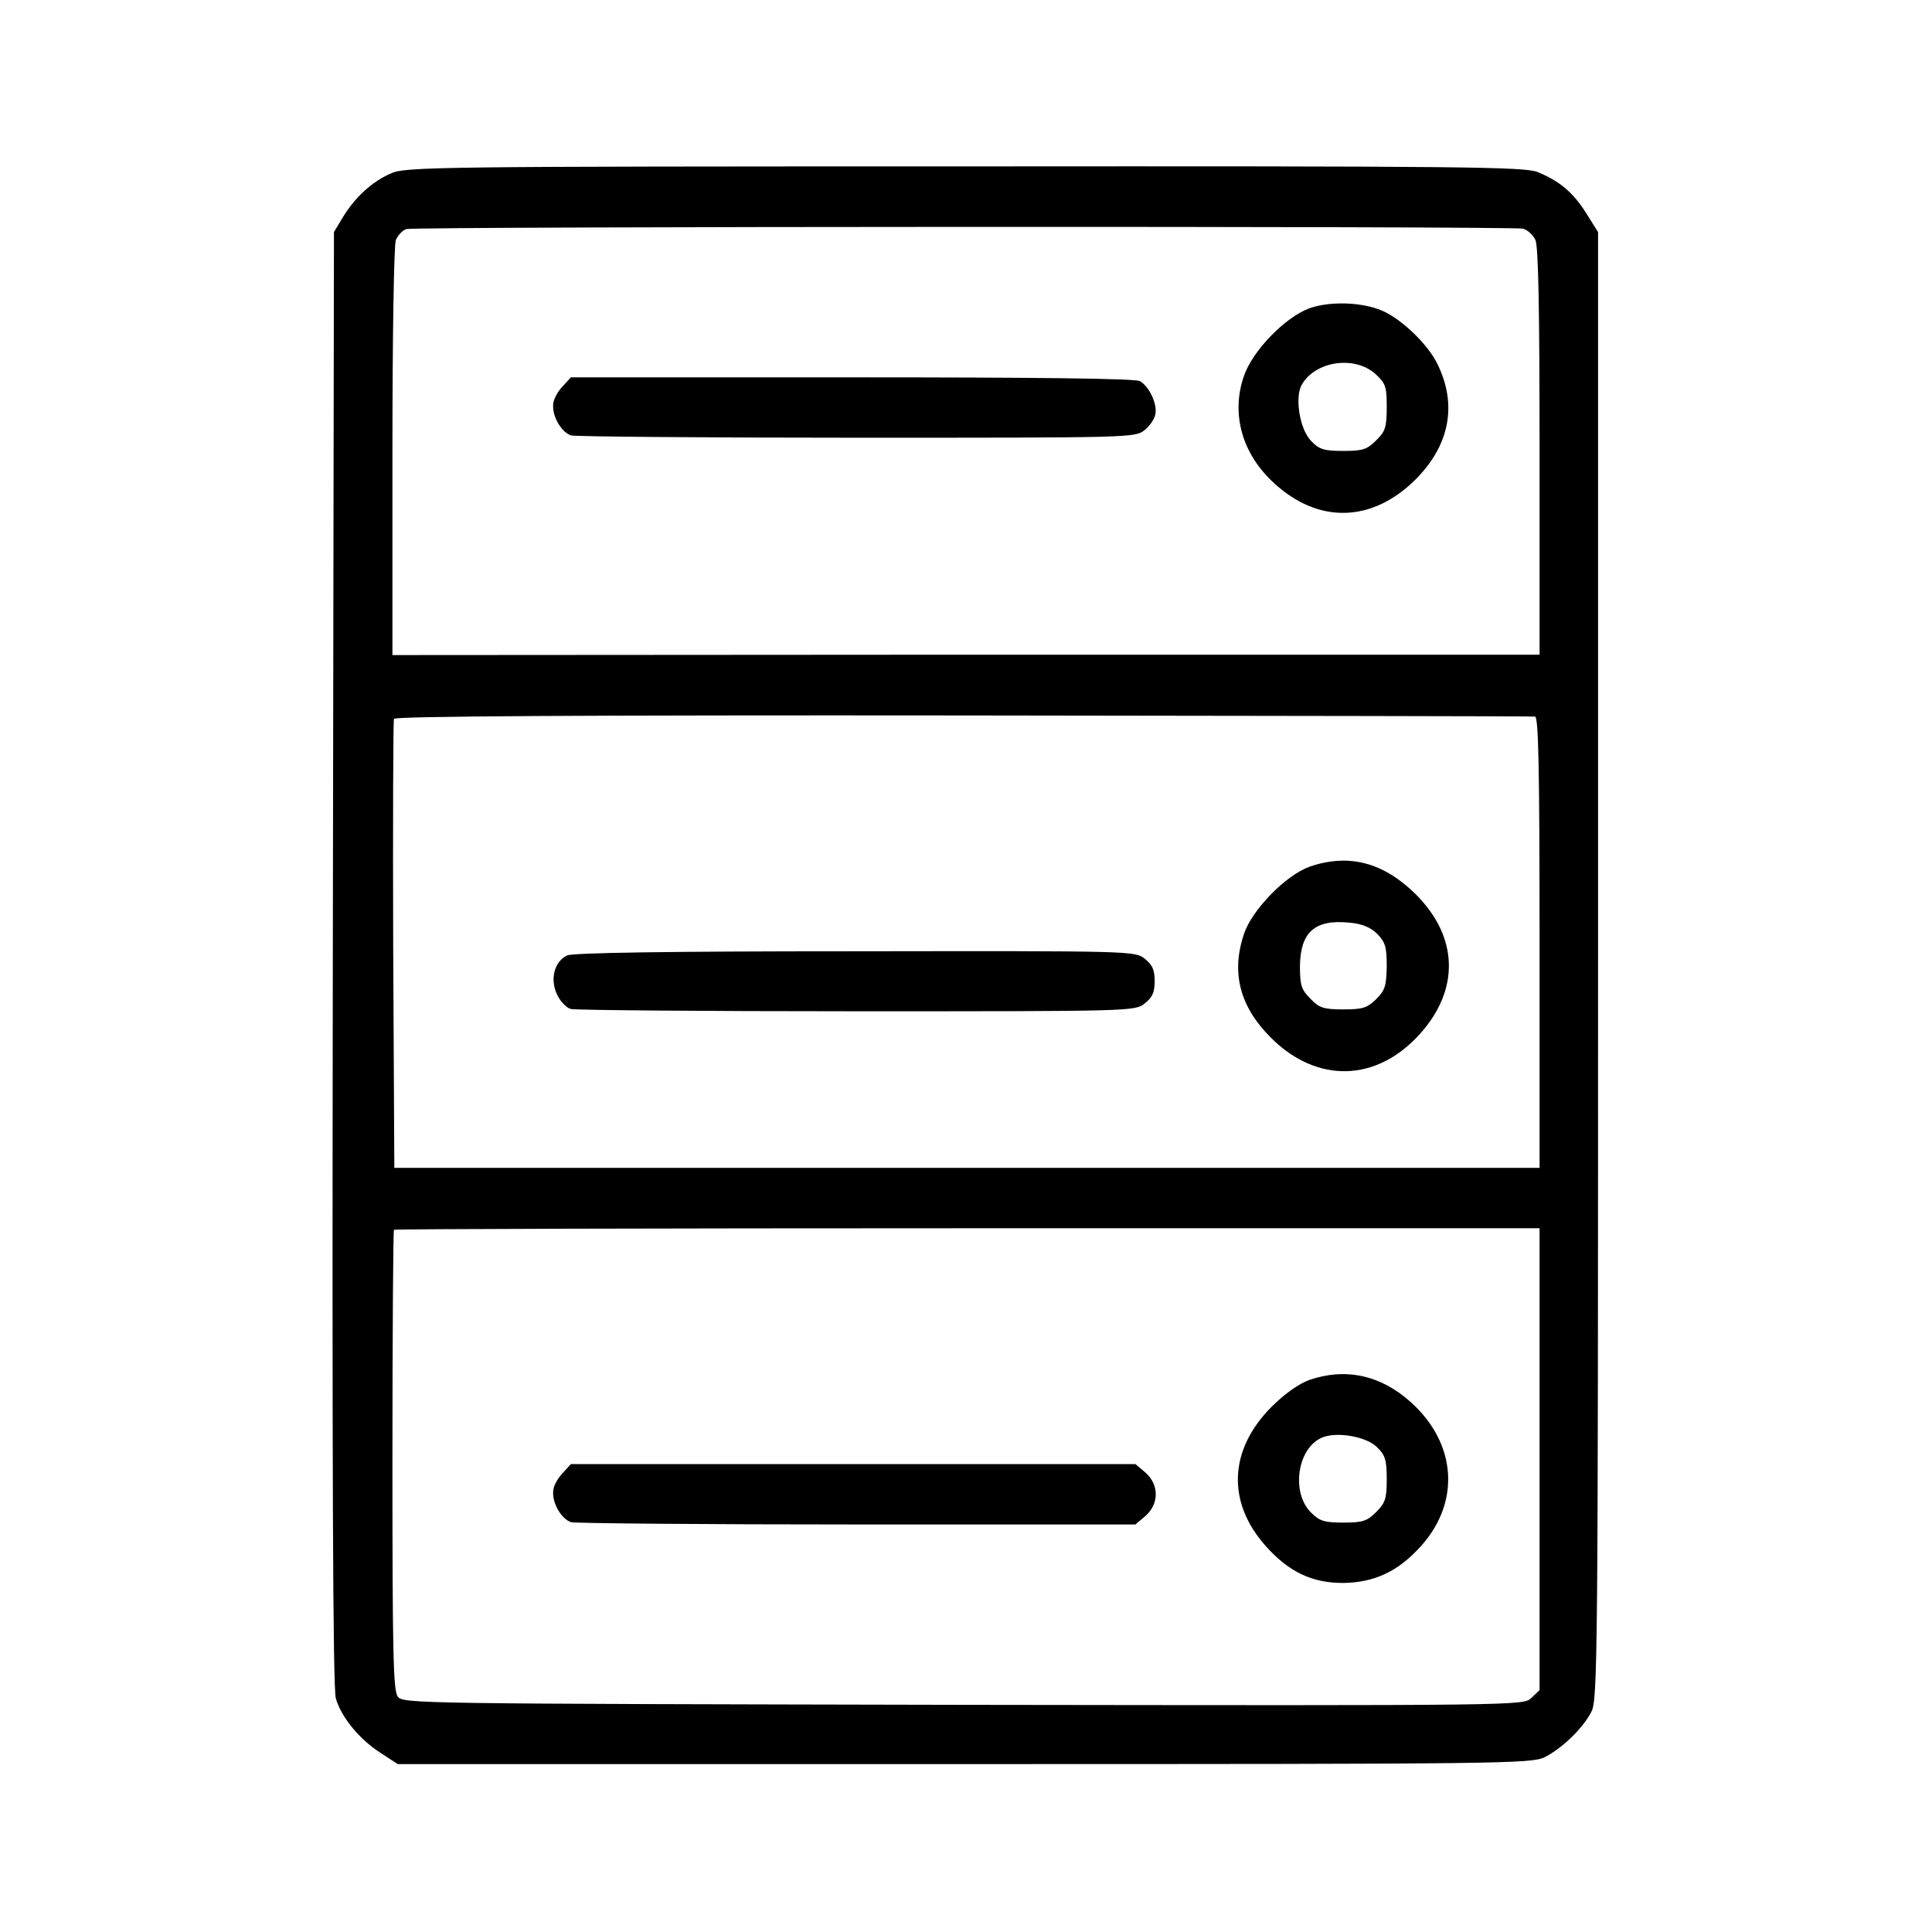
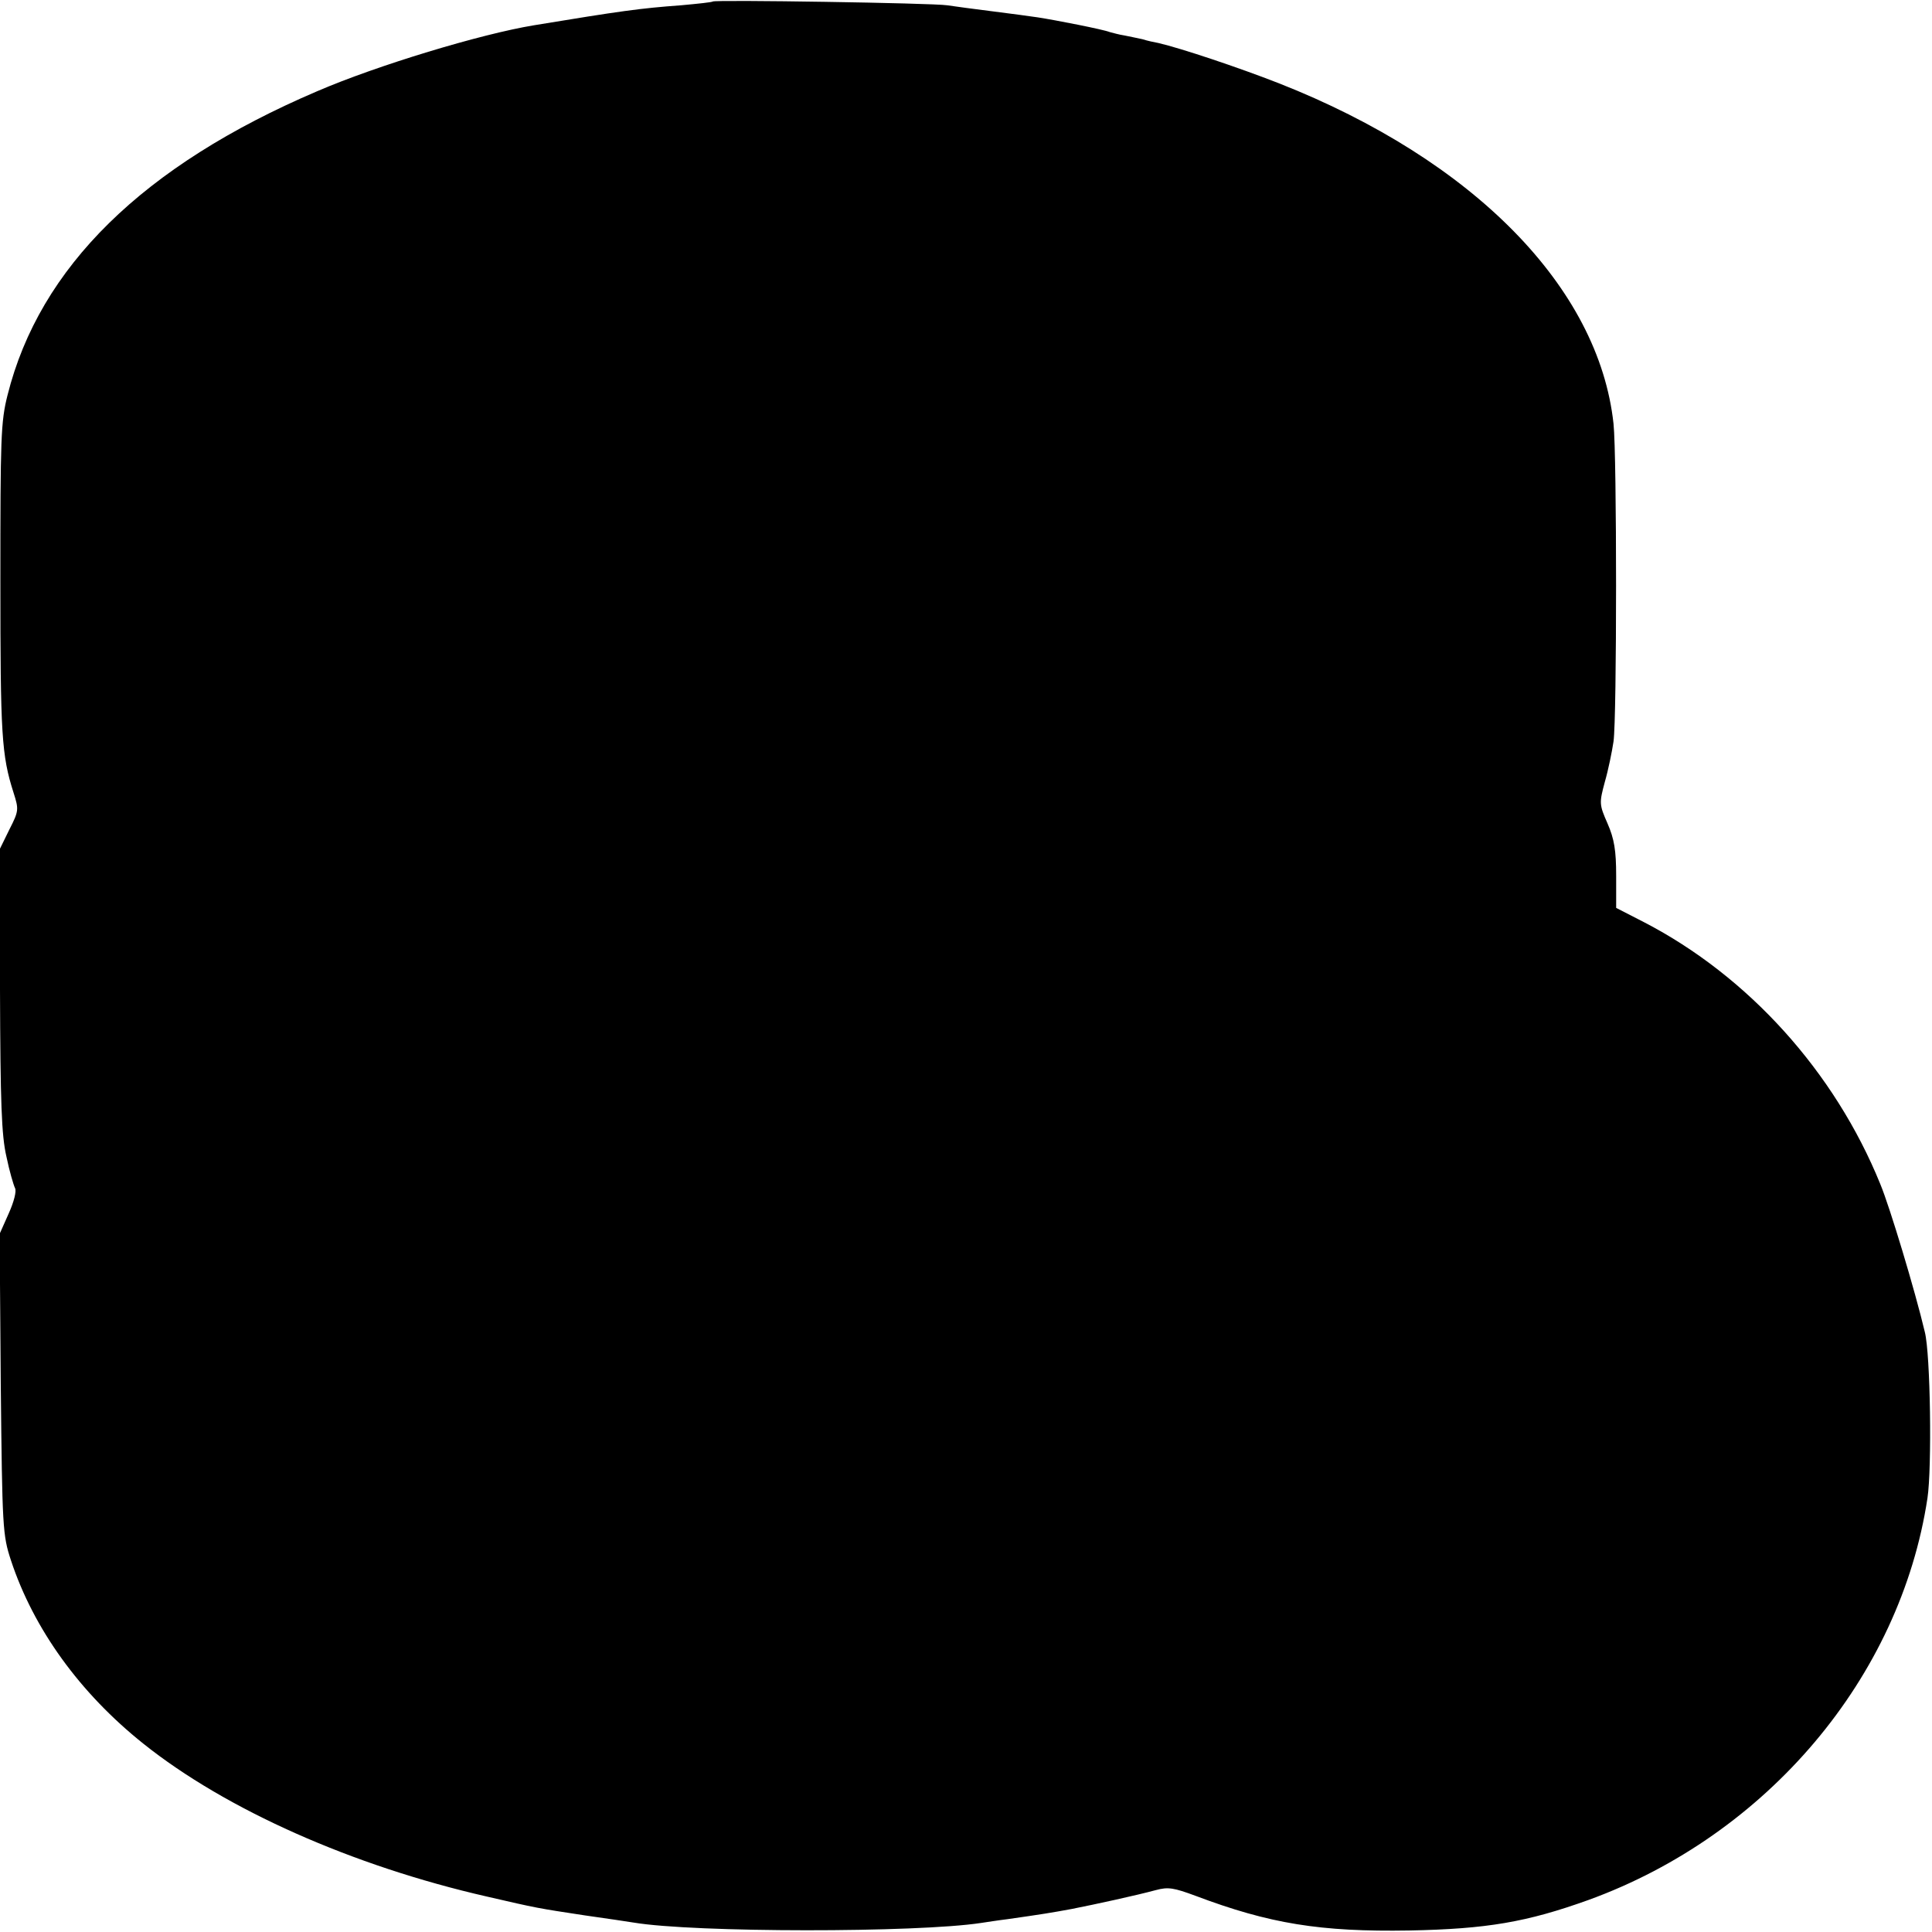
<svg xmlns="http://www.w3.org/2000/svg" version="1.0" width="512pt" height="512pt" viewBox="0 0 512 512" preserveAspectRatio="xMidYMid meet">
  <g transform="translate(0,512) scale(0.1,-0.1)" fill="#000000" stroke="none">
-     <path d="M1035 4660 c-50 -22 -94 -63 -126 -115 l-24 -40 -3 -1925 c-2 -1316 0 -1936 8 -1961 14 -49 62 -108 118 -144 l46 -30 1501 0 c1427 0 1502 1 1538 18 44 22 100 74 124 120 17 30 18 136 18 1977 l0 1945 -32 51 c-35 55 -70 84 -128 108 -33 14 -197 16 -1519 15 -1408 0 -1483 -1 -1521 -19z m3001 -146 c12 -3 27 -17 33 -30 8 -18 11 -186 11 -562 l0 -537 -1520 0 -1520 -1 0 538 c0 312 4 547 9 562 6 13 18 26 28 29 26 7 2934 8 2959 1z m32 -1293 c9 -1 12 -128 12 -599 l0 -597 -1517 0 -1518 0 -3 590 c-1 325 0 595 2 600 2 7 513 10 1507 9 827 -1 1510 -2 1517 -3z m12 -1968 l0 -612 -22 -21 c-22 -20 -22 -20 -1506 -18 -1456 3 -1484 3 -1498 22 -12 17 -14 118 -14 626 0 334 2 609 4 611 2 2 686 4 1520 4 l1516 0 0 -612z" />
-     <path d="M3470 4303 c-65 -24 -152 -114 -174 -181 -34 -100 -4 -205 80 -282 118 -109 260 -105 375 9 91 91 111 198 59 305 -25 53 -96 121 -148 143 -54 23 -139 25 -192 6z m175 -174 c27 -25 30 -33 30 -88 0 -53 -4 -65 -28 -88 -24 -24 -35 -28 -87 -28 -51 0 -64 4 -85 26 -30 30 -44 113 -26 148 35 64 140 80 196 30z" />
-     <path d="M1490 4095 c-12 -13 -24 -34 -24 -47 -3 -32 23 -75 48 -82 12 -3 352 -6 757 -6 724 0 737 0 762 20 14 11 27 30 29 43 5 28 -17 73 -41 87 -13 7 -273 10 -764 10 l-744 0 -23 -25z" />
-     <path d="M3470 2823 c-63 -23 -151 -113 -173 -177 -35 -103 -12 -193 71 -276 122 -122 280 -118 395 10 106 118 102 257 -11 370 -86 85 -178 109 -282 73z m180 -178 c21 -22 25 -34 25 -85 -1 -52 -4 -64 -28 -88 -24 -23 -35 -27 -87 -27 -52 0 -64 4 -87 28 -24 24 -28 35 -28 87 1 89 39 124 130 115 35 -3 56 -12 75 -30z" />
-     <path d="M1503 2588 c-34 -16 -46 -63 -27 -103 8 -18 25 -36 37 -39 12 -3 353 -6 758 -6 730 0 737 0 763 21 20 16 26 29 26 59 0 30 -6 43 -26 59 -26 21 -33 21 -768 20 -501 0 -748 -4 -763 -11z" />
-     <path d="M3470 1463 c-28 -10 -66 -37 -101 -72 -113 -114 -118 -253 -14 -369 61 -68 122 -97 204 -97 83 1 146 30 207 98 105 117 94 272 -27 381 -80 72 -173 92 -269 59z m179 -178 c22 -21 26 -34 26 -85 0 -52 -4 -63 -28 -87 -24 -24 -35 -28 -87 -28 -51 0 -63 4 -86 27 -53 53 -36 170 29 198 39 17 118 3 146 -25z" />
-     <path d="M1490 1215 c-12 -13 -24 -34 -24 -47 -3 -32 23 -75 48 -82 12 -3 353 -6 758 -6 l737 0 27 23 c36 32 36 83 -1 115 l-26 22 -748 0 -748 0 -23 -25z" />
+     <path d="M1889 5116 c-2 -2 -40 -6 -84 -10 -109 -8 -159 -15 -390 -53 -140 -23 -415 -106 -575 -175 -461 -197 -735 -466 -820 -805 -18 -71 -19 -114 -19 -493 0 -407 3 -461 35 -561 14 -44 14 -48 -11 -97 l-25 -51 0 -373 c1 -301 4 -387 17 -443 8 -39 19 -76 23 -84 4 -8 -3 -36 -17 -67 l-24 -54 3 -397 c4 -383 5 -401 27 -468 60 -182 183 -352 351 -486 219 -175 555 -324 910 -405 134 -31 135 -31 260 -50 58 -8 116 -17 129 -19 161 -27 751 -27 921 -1 14 2 45 7 70 10 91 13 116 17 170 27 66 13 171 36 223 50 33 9 48 6 105 -15 196 -74 331 -96 567 -92 205 4 311 22 475 81 473 172 826 589 898 1065 12 80 8 381 -7 440 -26 110 -93 332 -118 392 -121 298 -350 551 -626 694 l-74 38 0 85 c0 67 -5 98 -23 139 -22 50 -22 54 -7 110 9 31 19 80 23 107 9 63 9 758 0 842 -39 361 -371 699 -886 902 -110 43 -260 93 -320 107 -11 2 -30 6 -42 10 -13 3 -34 7 -48 10 -14 2 -31 7 -39 9 -17 7 -145 32 -191 39 -19 3 -73 10 -120 16 -47 6 -101 13 -120 16 -38 6 -616 15 -621 10z" />
  </g>
</svg>
